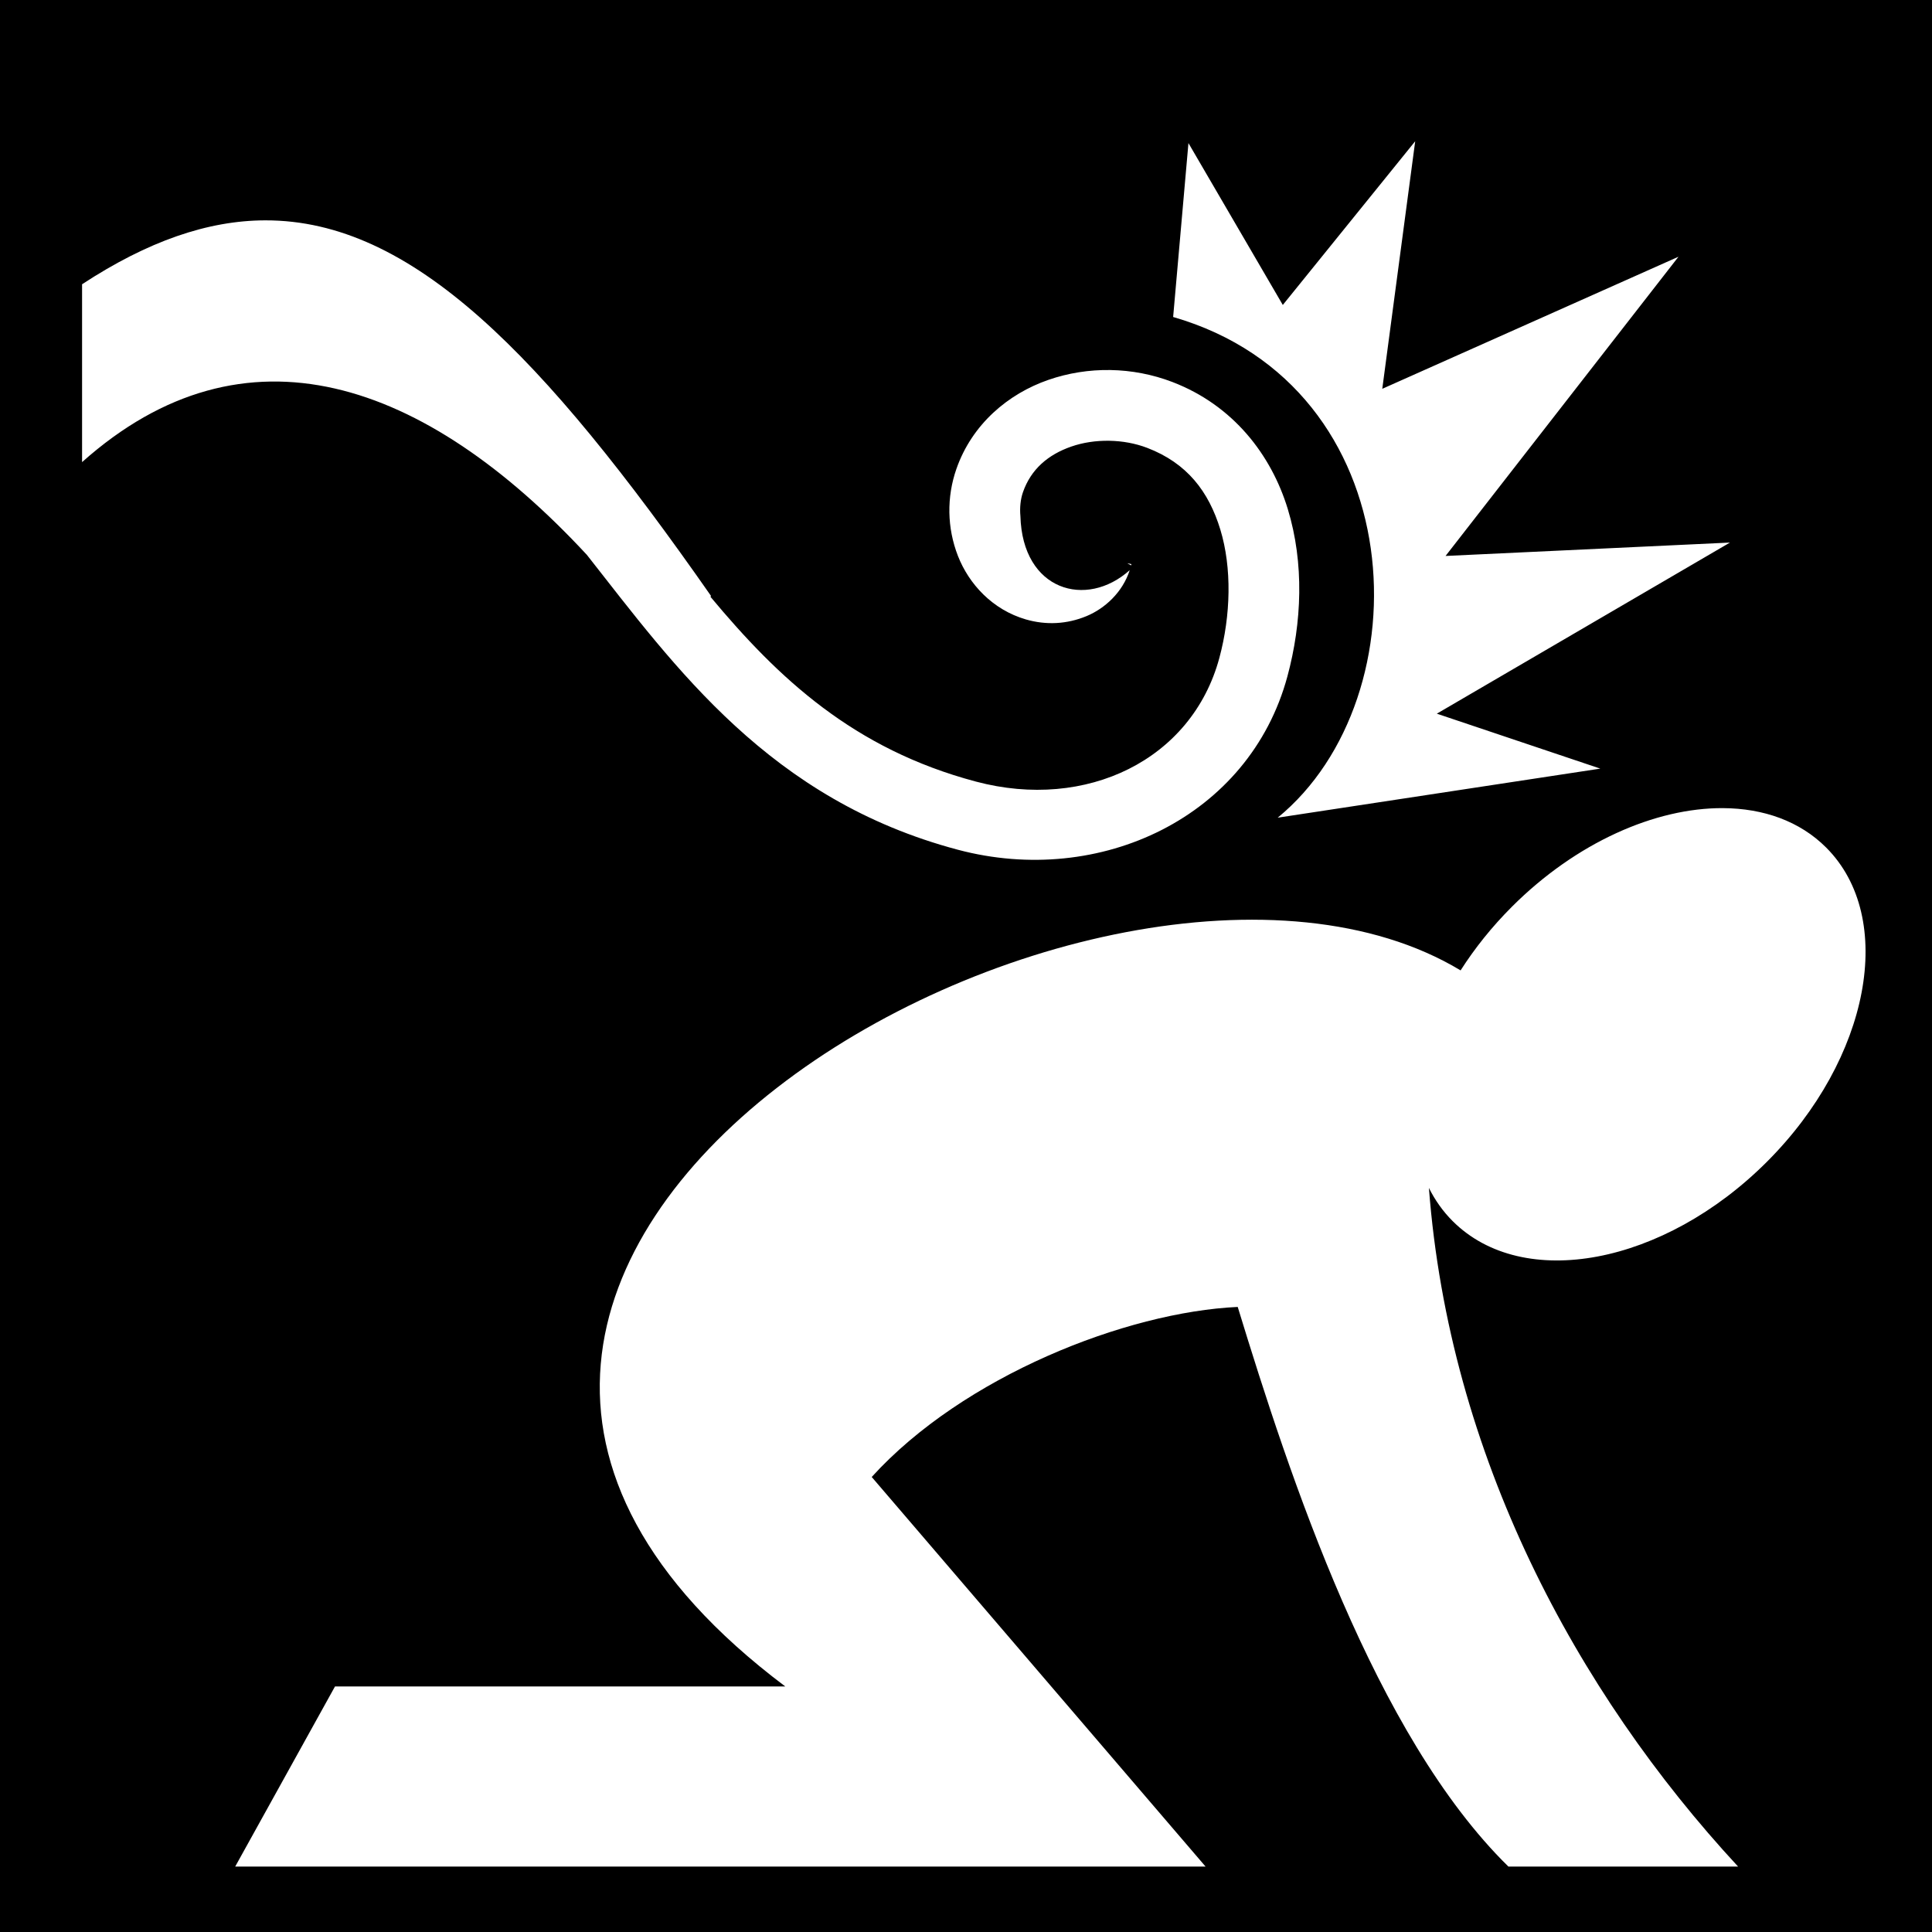
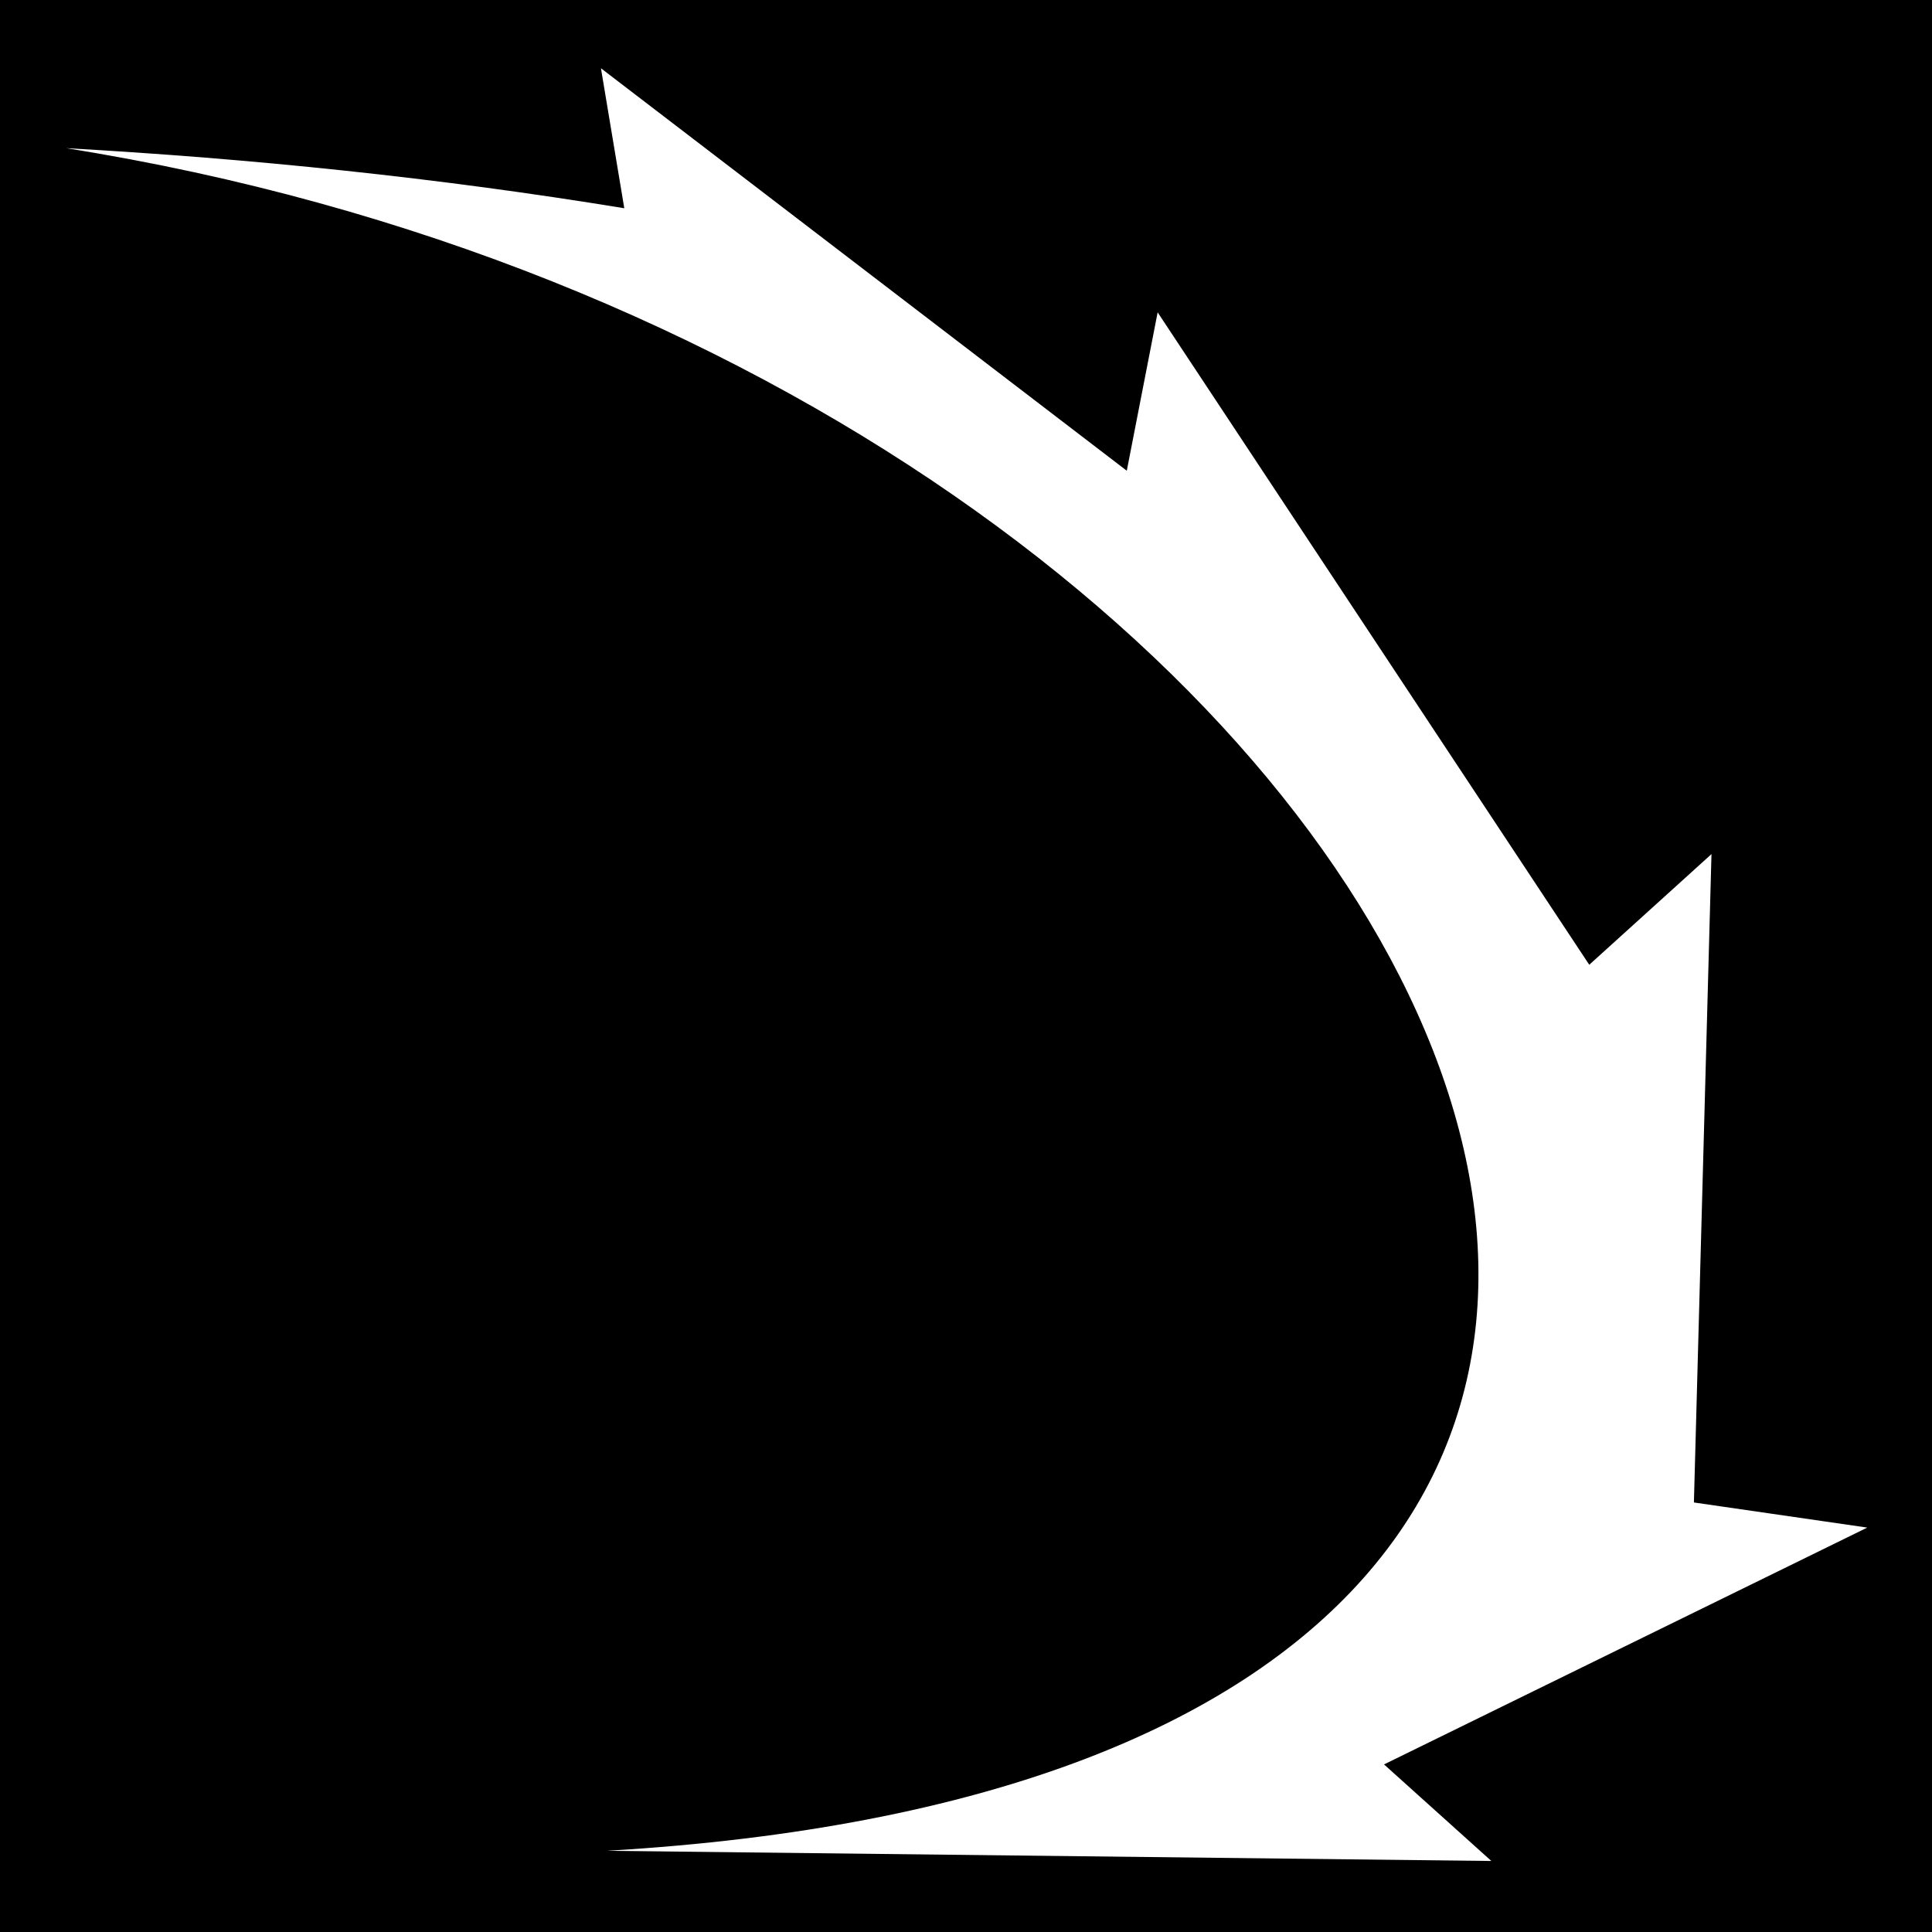
<svg xmlns="http://www.w3.org/2000/svg" viewBox="0 0 512 512">
  <path d="M0 0h512v512H0z" fill="#000" opacity="1" />
-   <path d="M375.04 37.43l-35.083 43.386L314.95 37.92l-4.055 46.084c63.786 18.442 66.642 100.816 27.71 132.69l85.49-13.003-43.322-14.56 77.688-45.347-75.374 3.55 61.728-79.298-78.498 35.002 8.725-65.607zM70.296 58.395c-15.223.03-31.116 5.526-48.545 16.935v47.135c43.16-38.49 90.794-21.734 133.76 24.56 23.57 29.96 48.492 64.923 98.338 78.166 37.686 10.014 77.26-8.695 87.326-45.94 3.85-14.245 4.485-29.96.107-44.334-4.376-14.372-14.476-27.512-30.585-33.684h-.002c-10.558-4.044-22.308-4.223-32.888-.554-10.582 3.668-20.198 11.696-24.35 23.586-2.616 7.492-2.486 15.654.41 23.072 2.897 7.42 9.143 14.25 18.01 16.82h.002c5.33 1.544 10.872 1.284 16.1-.896 4.803-2.004 9.515-6.272 11.41-12.166-11.492 10.304-28.43 5.458-28.97-14.328-.205-2.172.02-4.445.68-6.34v-.002c2.117-6.06 6.64-9.944 12.83-12.09 6.188-2.146 13.84-2.04 20.08.35h.003c10.562 4.046 16.314 11.563 19.394 21.677 3.08 10.116 2.78 22.718-.27 34.015-7.294 26.984-35.235 40.528-64.488 32.756-32.45-8.62-52.41-27.42-70.373-48.985l.15-.223C143.74 93.958 109.2 58.32 70.296 58.395zm228.437 90.863l1.01.576c.027-.112.06-.22.086-.332l-1.096-.244zm157.87 64.904c-17.884-.094-38.857 9.058-55.942 26.143-5.313 5.313-9.848 11.004-13.588 16.86-93.743-56.462-329.905 76.312-178.974 189.757l-.002.002H88.78l-26.452 47.74h257.164l-88.478-103.25c24.27-26.708 67.453-43.706 96.996-45.064 13.793 45.097 36.25 113.497 71.734 148.312h60.867c-43.07-46.548-76.537-109.094-81.936-179.85 1.615 3.23 3.692 6.19 6.283 8.782 18.664 18.663 55.953 11.632 83.29-15.703 27.335-27.335 34.364-64.623 15.7-83.286-7-7-16.615-10.385-27.345-10.442z" fill="#fff" />
+   <path d="M17.484 39.262c49.142 2.758 98.444 7.823 147.96 15.924l-6.188-37.095L298.61 124.75l8.177-41.976L421.17 255.672l32.39-29.328-4.658 171.826 45.943 6.657-128.062 62.762 28.438 25.59-234.395-2.697c405.34-23.83 225.85-392.453-143.335-451.22z" fill="#fff" fill-rule="evenodd" />
</svg>
